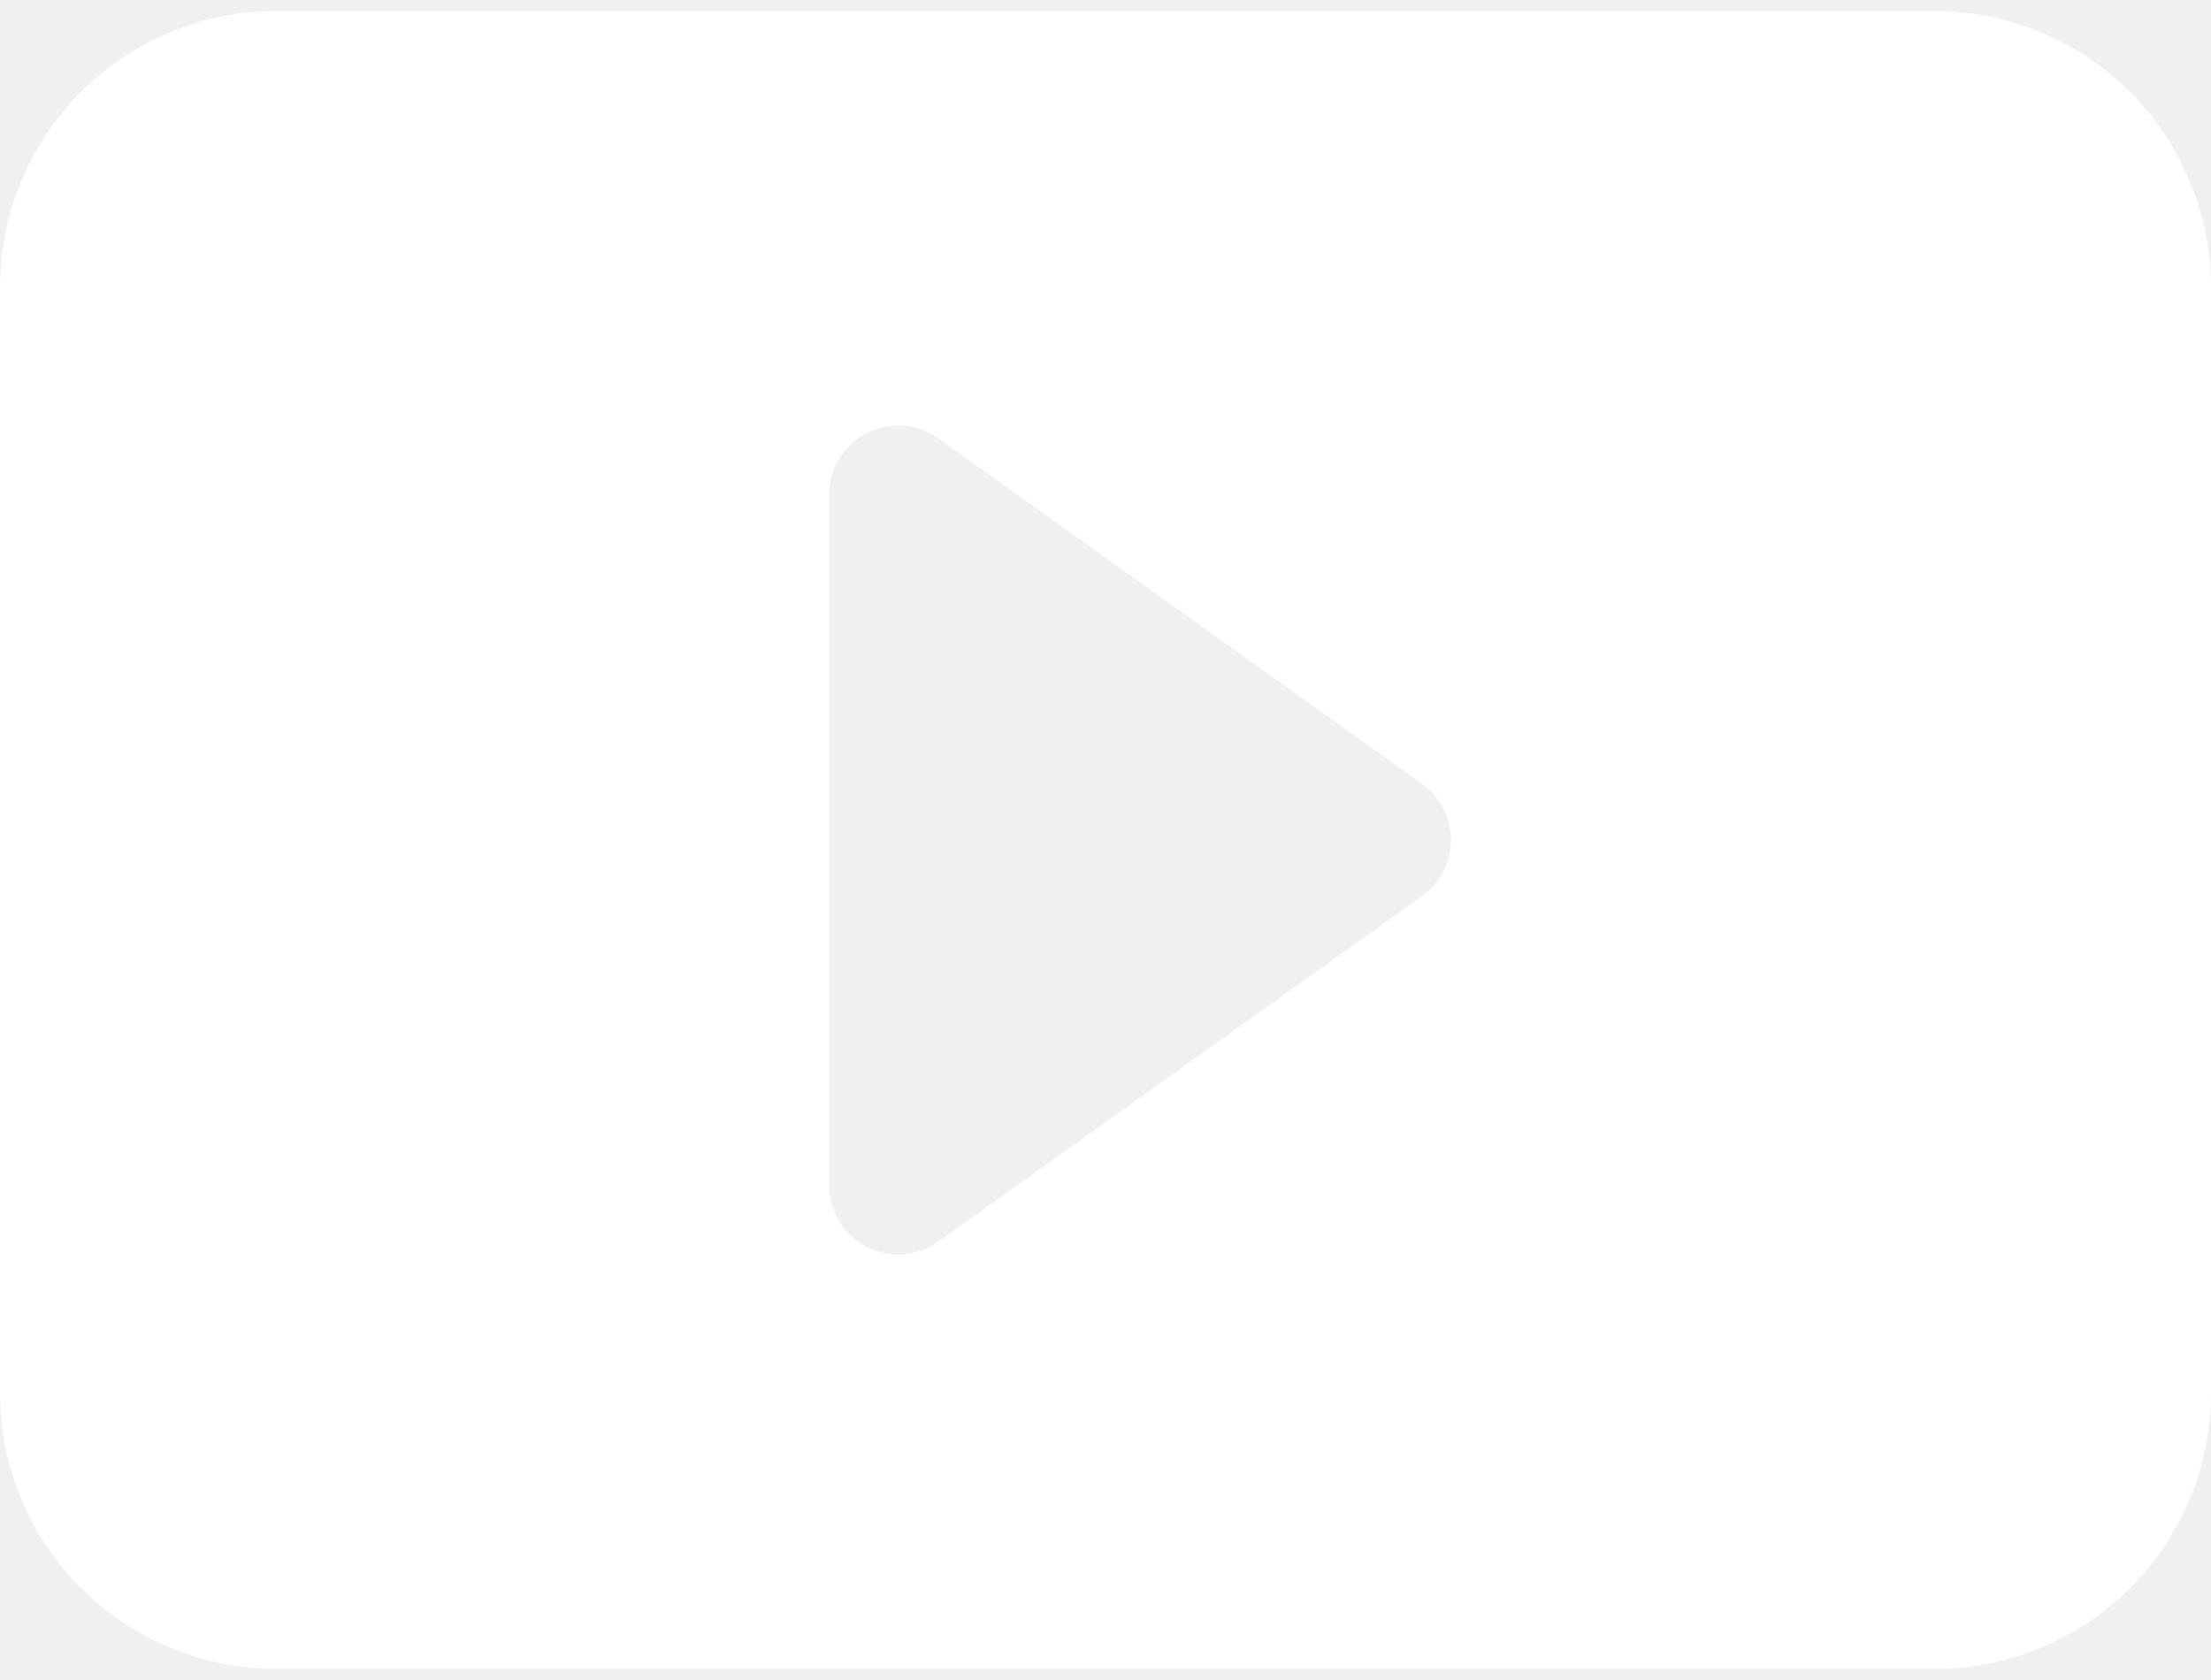
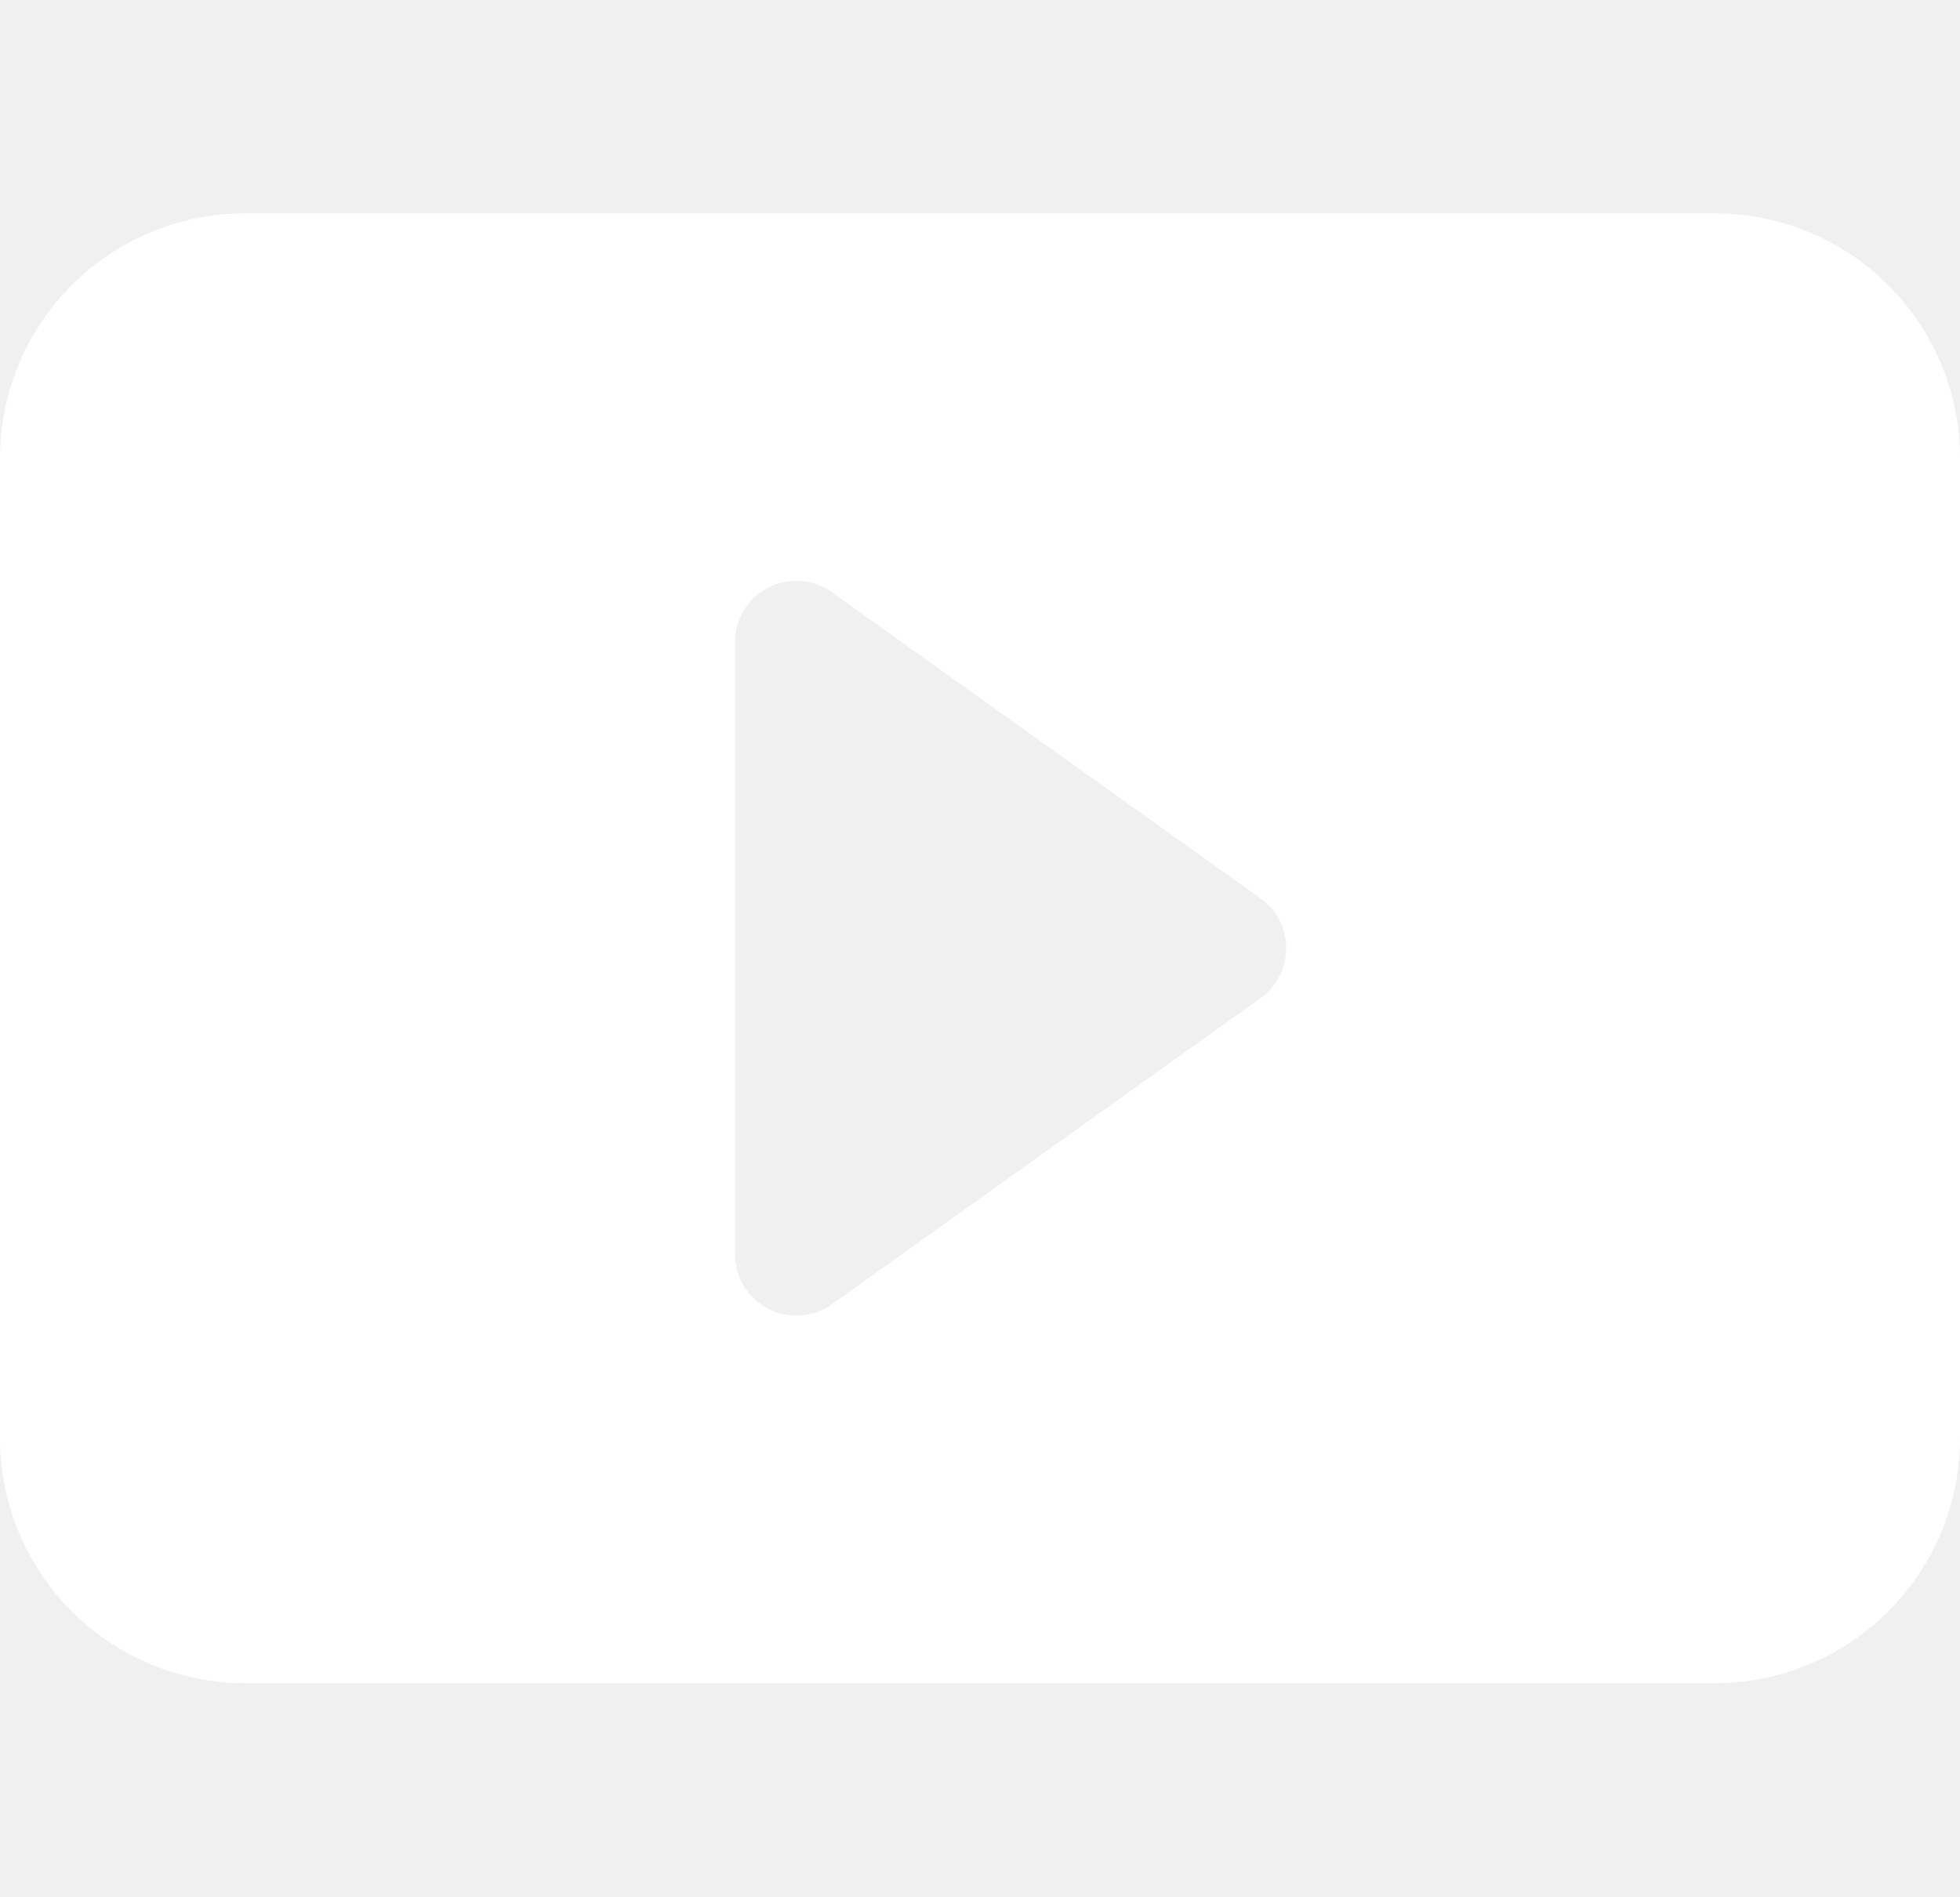
- <svg xmlns="http://www.w3.org/2000/svg" width="100" height="76" viewBox="0 0 100 76" fill="none">
+ <svg xmlns="http://www.w3.org/2000/svg" width="31" height="30" viewBox="0 0 100 76" fill="none">
  <path d="M0 63V13C0 9.685 1.317 6.505 3.661 4.161C6.005 1.817 9.185 0.5 12.5 0.5H87.5C90.815 0.5 93.995 1.817 96.339 4.161C98.683 6.505 100 9.685 100 13V63C100 66.315 98.683 69.495 96.339 71.839C93.995 74.183 90.815 75.5 87.5 75.5H12.5C9.185 75.5 6.005 74.183 3.661 71.839C1.317 69.495 0 66.315 0 63ZM42.438 19.831C41.97 19.499 41.42 19.301 40.848 19.26C40.276 19.219 39.704 19.336 39.194 19.599C38.684 19.862 38.256 20.26 37.957 20.749C37.659 21.239 37.5 21.801 37.5 22.375V53.625C37.5 54.199 37.659 54.761 37.957 55.251C38.256 55.74 38.684 56.138 39.194 56.401C39.704 56.664 40.276 56.781 40.848 56.74C41.42 56.699 41.97 56.501 42.438 56.169L64.312 40.544C64.718 40.255 65.048 39.873 65.276 39.431C65.503 38.988 65.622 38.498 65.622 38C65.622 37.502 65.503 37.012 65.276 36.569C65.048 36.127 64.718 35.745 64.312 35.456L42.438 19.831V19.831Z" fill="white" />
</svg>
